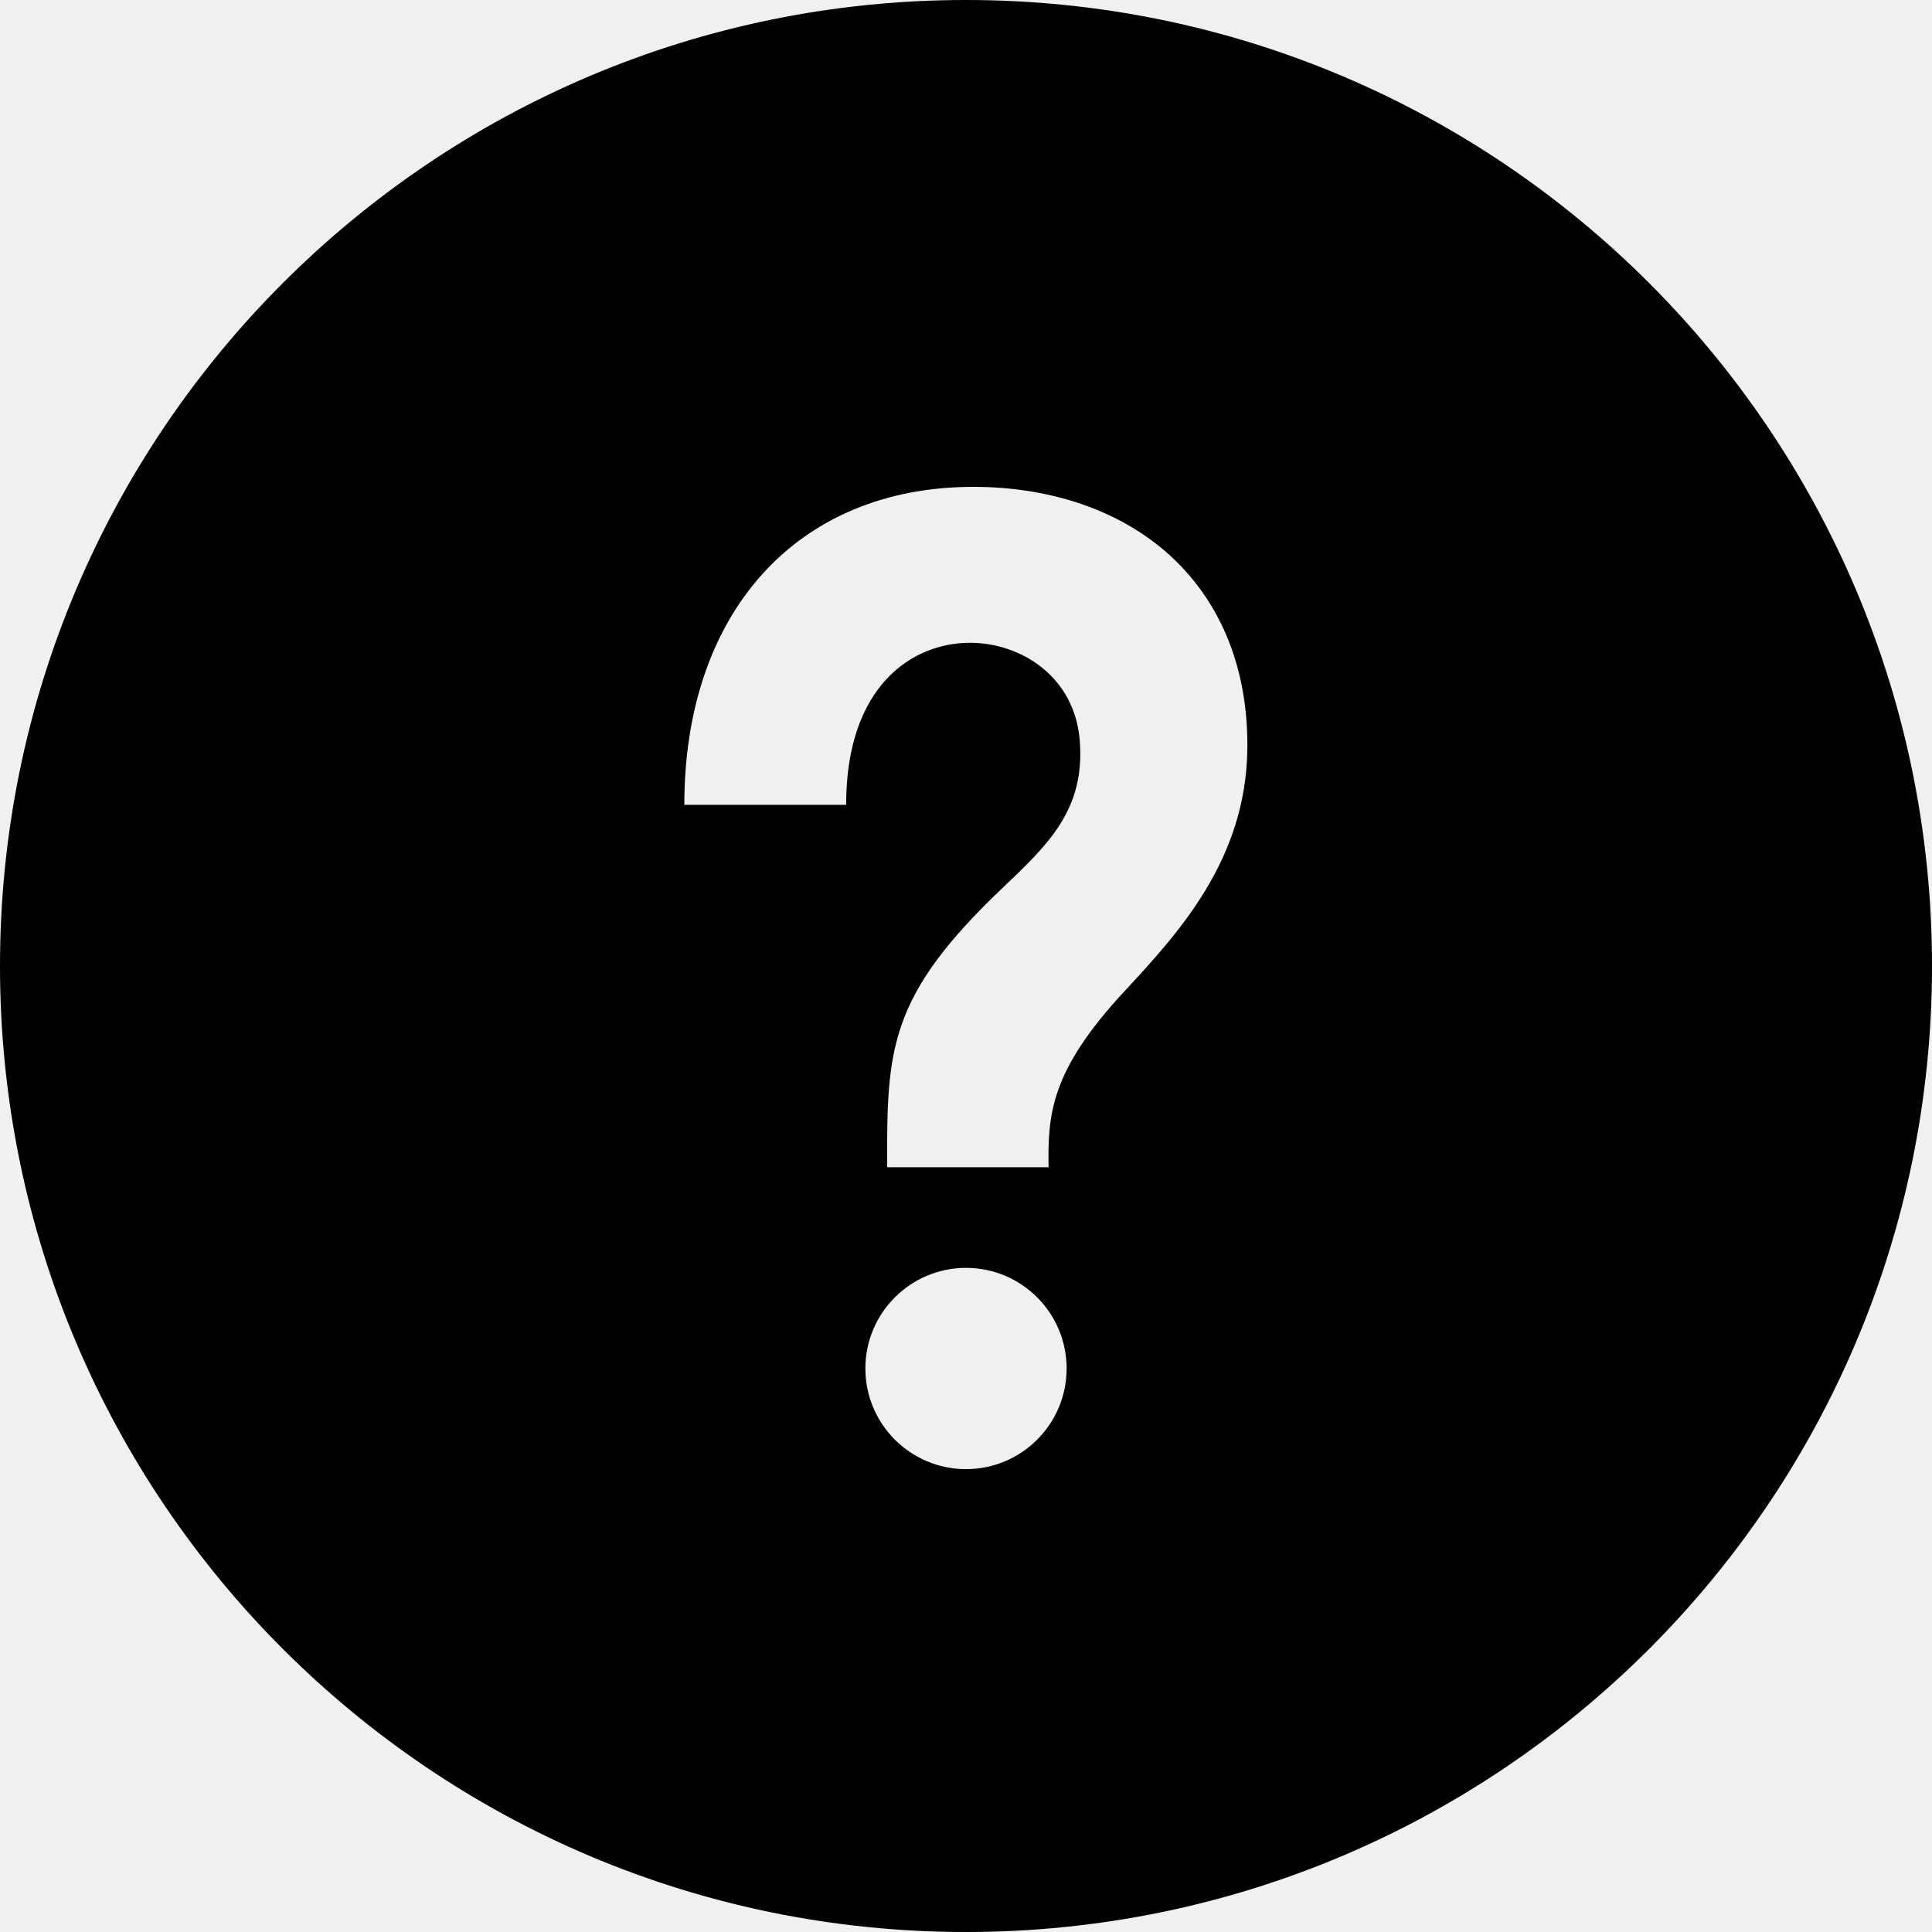
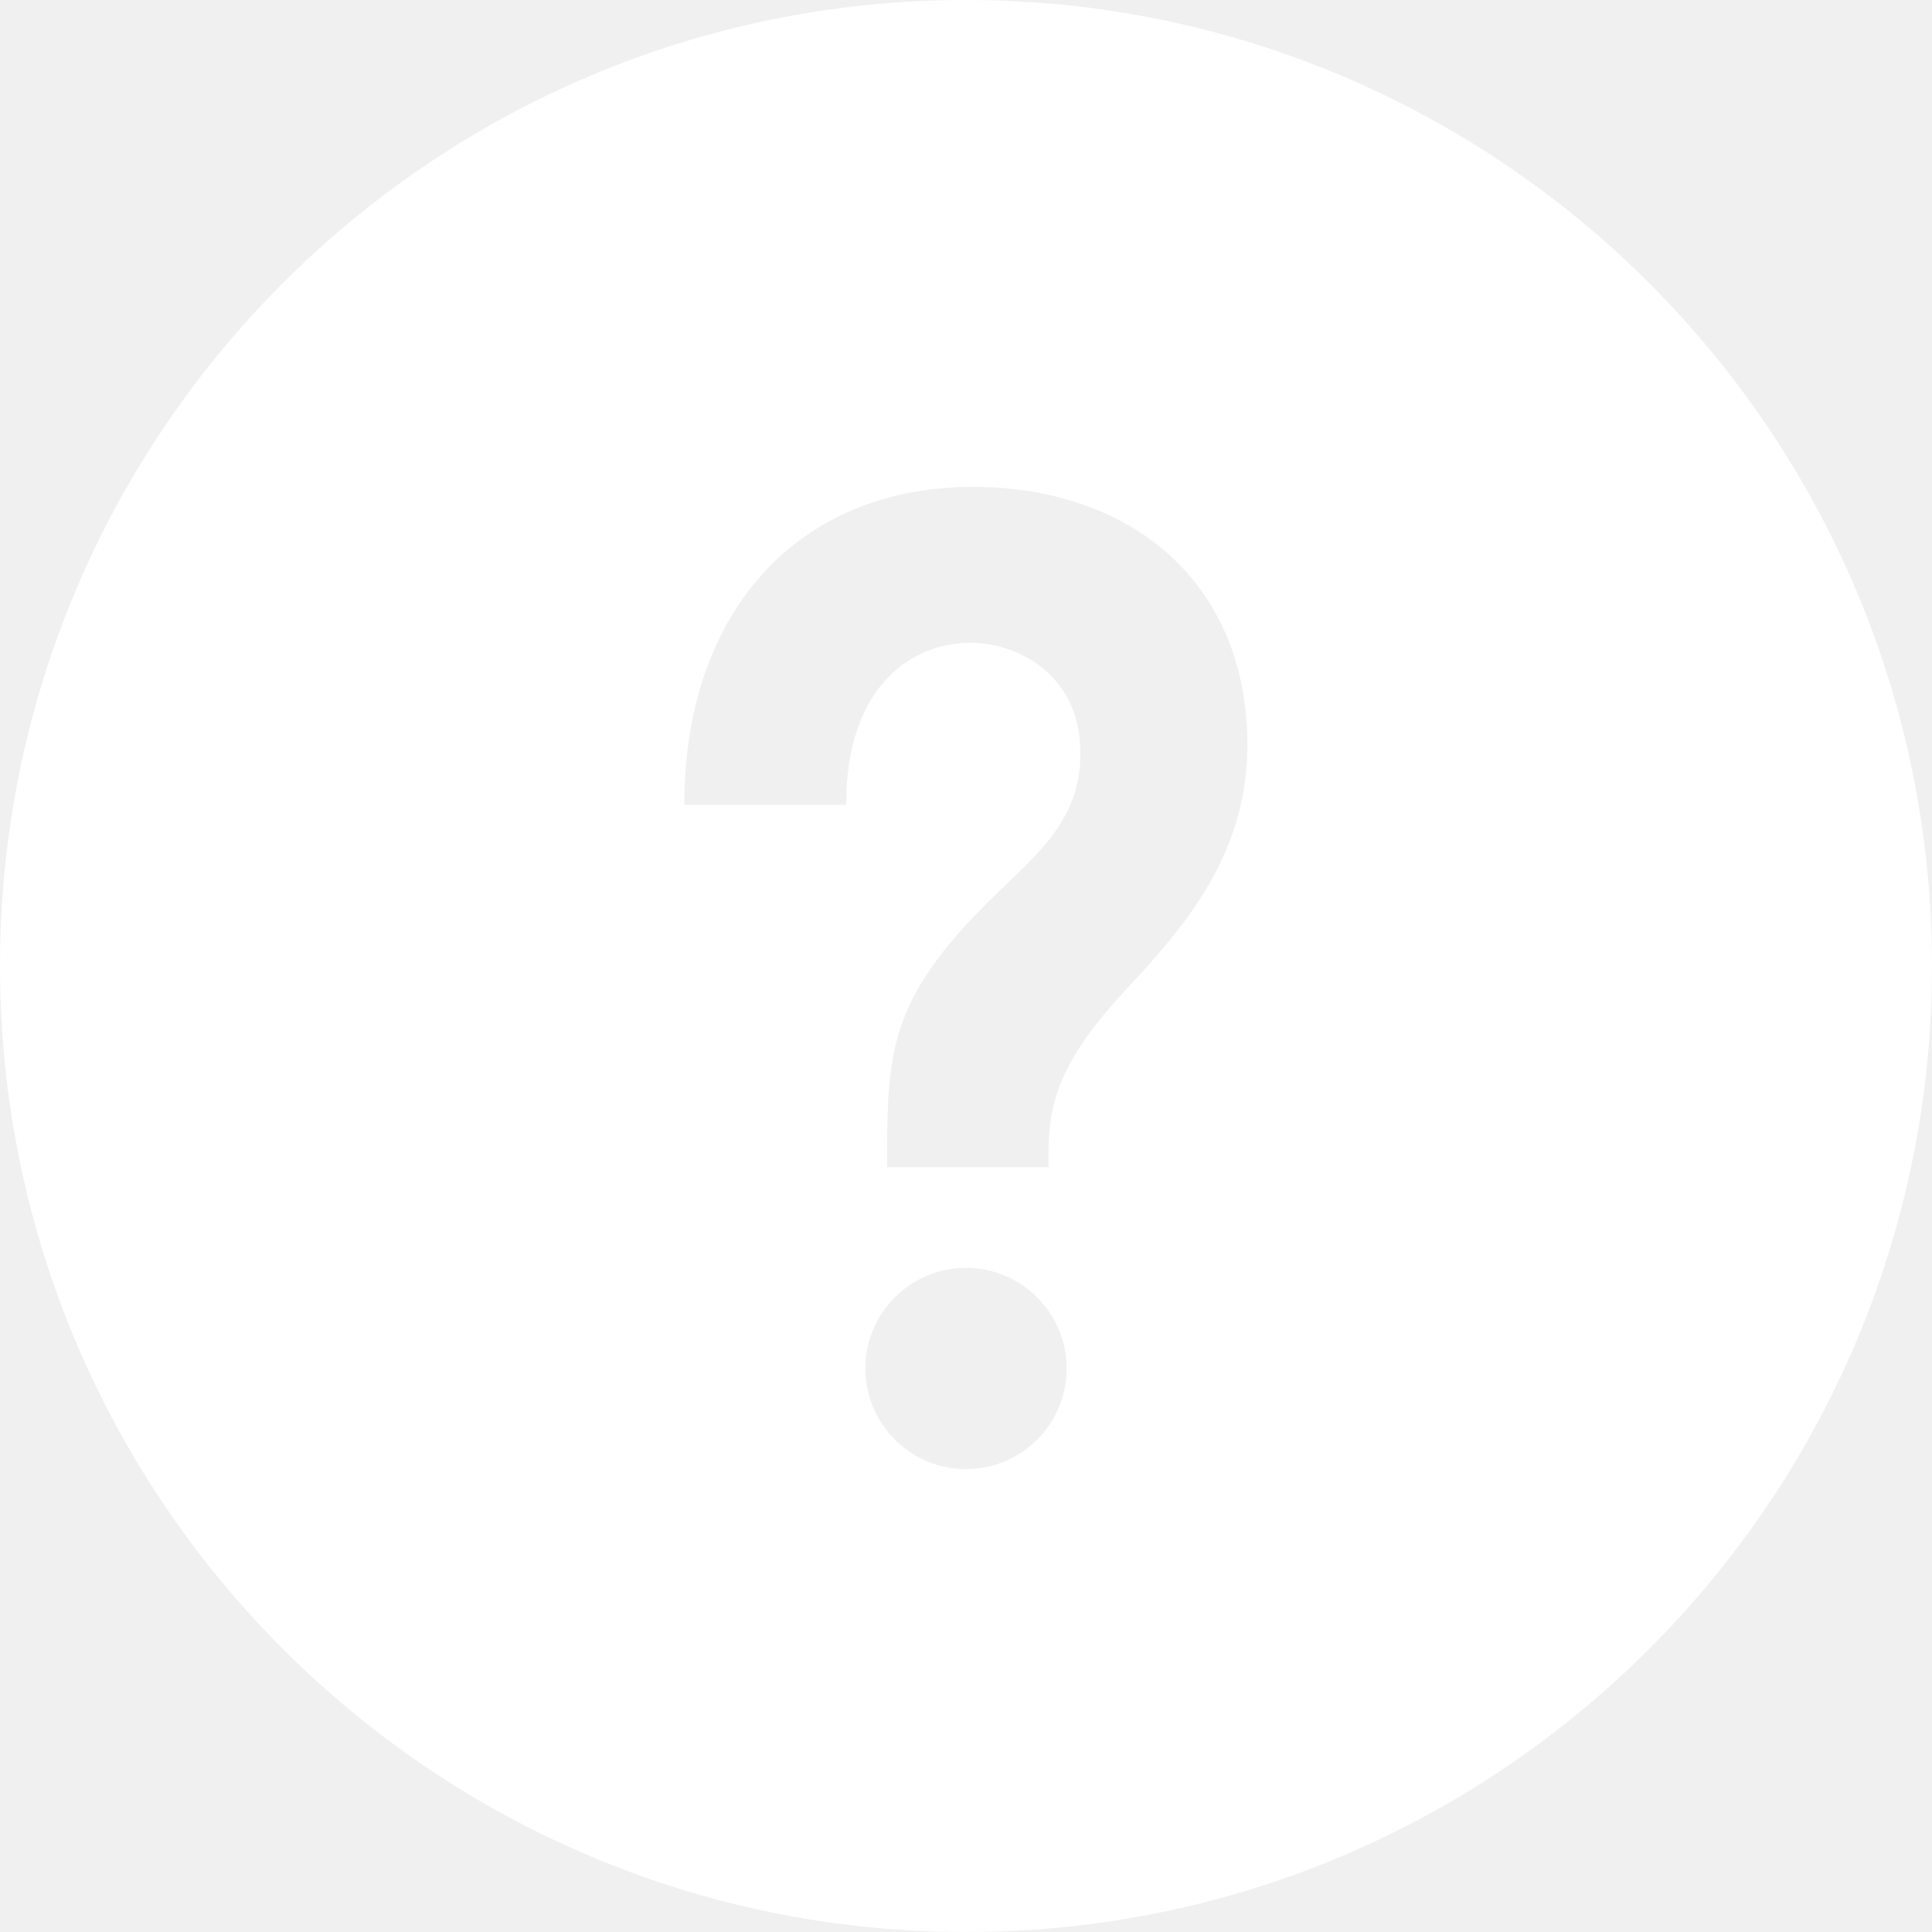
- <svg xmlns="http://www.w3.org/2000/svg" width="24" height="24" viewBox="0 0 24 24">
+ <svg xmlns="http://www.w3.org/2000/svg" width="40" height="40" fill="#ffffff" viewBox="0 0 24 24">
  <path d="M12 0c-6.627 0-12 5.373-12 12s5.373 12 12 12 12-5.373 12-12-5.373-12-12-12zm0 18.25c-.69 0-1.25-.56-1.25-1.25s.56-1.25 1.25-1.25c.691 0 1.25.56 1.25 1.25s-.559 1.25-1.25 1.25zm1.961-5.928c-.904.975-.947 1.514-.935 2.178h-2.005c-.007-1.475.02-2.125 1.431-3.468.573-.544 1.025-.975.962-1.821-.058-.805-.73-1.226-1.365-1.226-.709 0-1.538.527-1.538 2.013h-2.01c0-2.4 1.409-3.95 3.59-3.95 1.036 0 1.942.339 2.55.955.57.578.865 1.372.854 2.298-.016 1.383-.857 2.291-1.534 3.021z" />
</svg>
